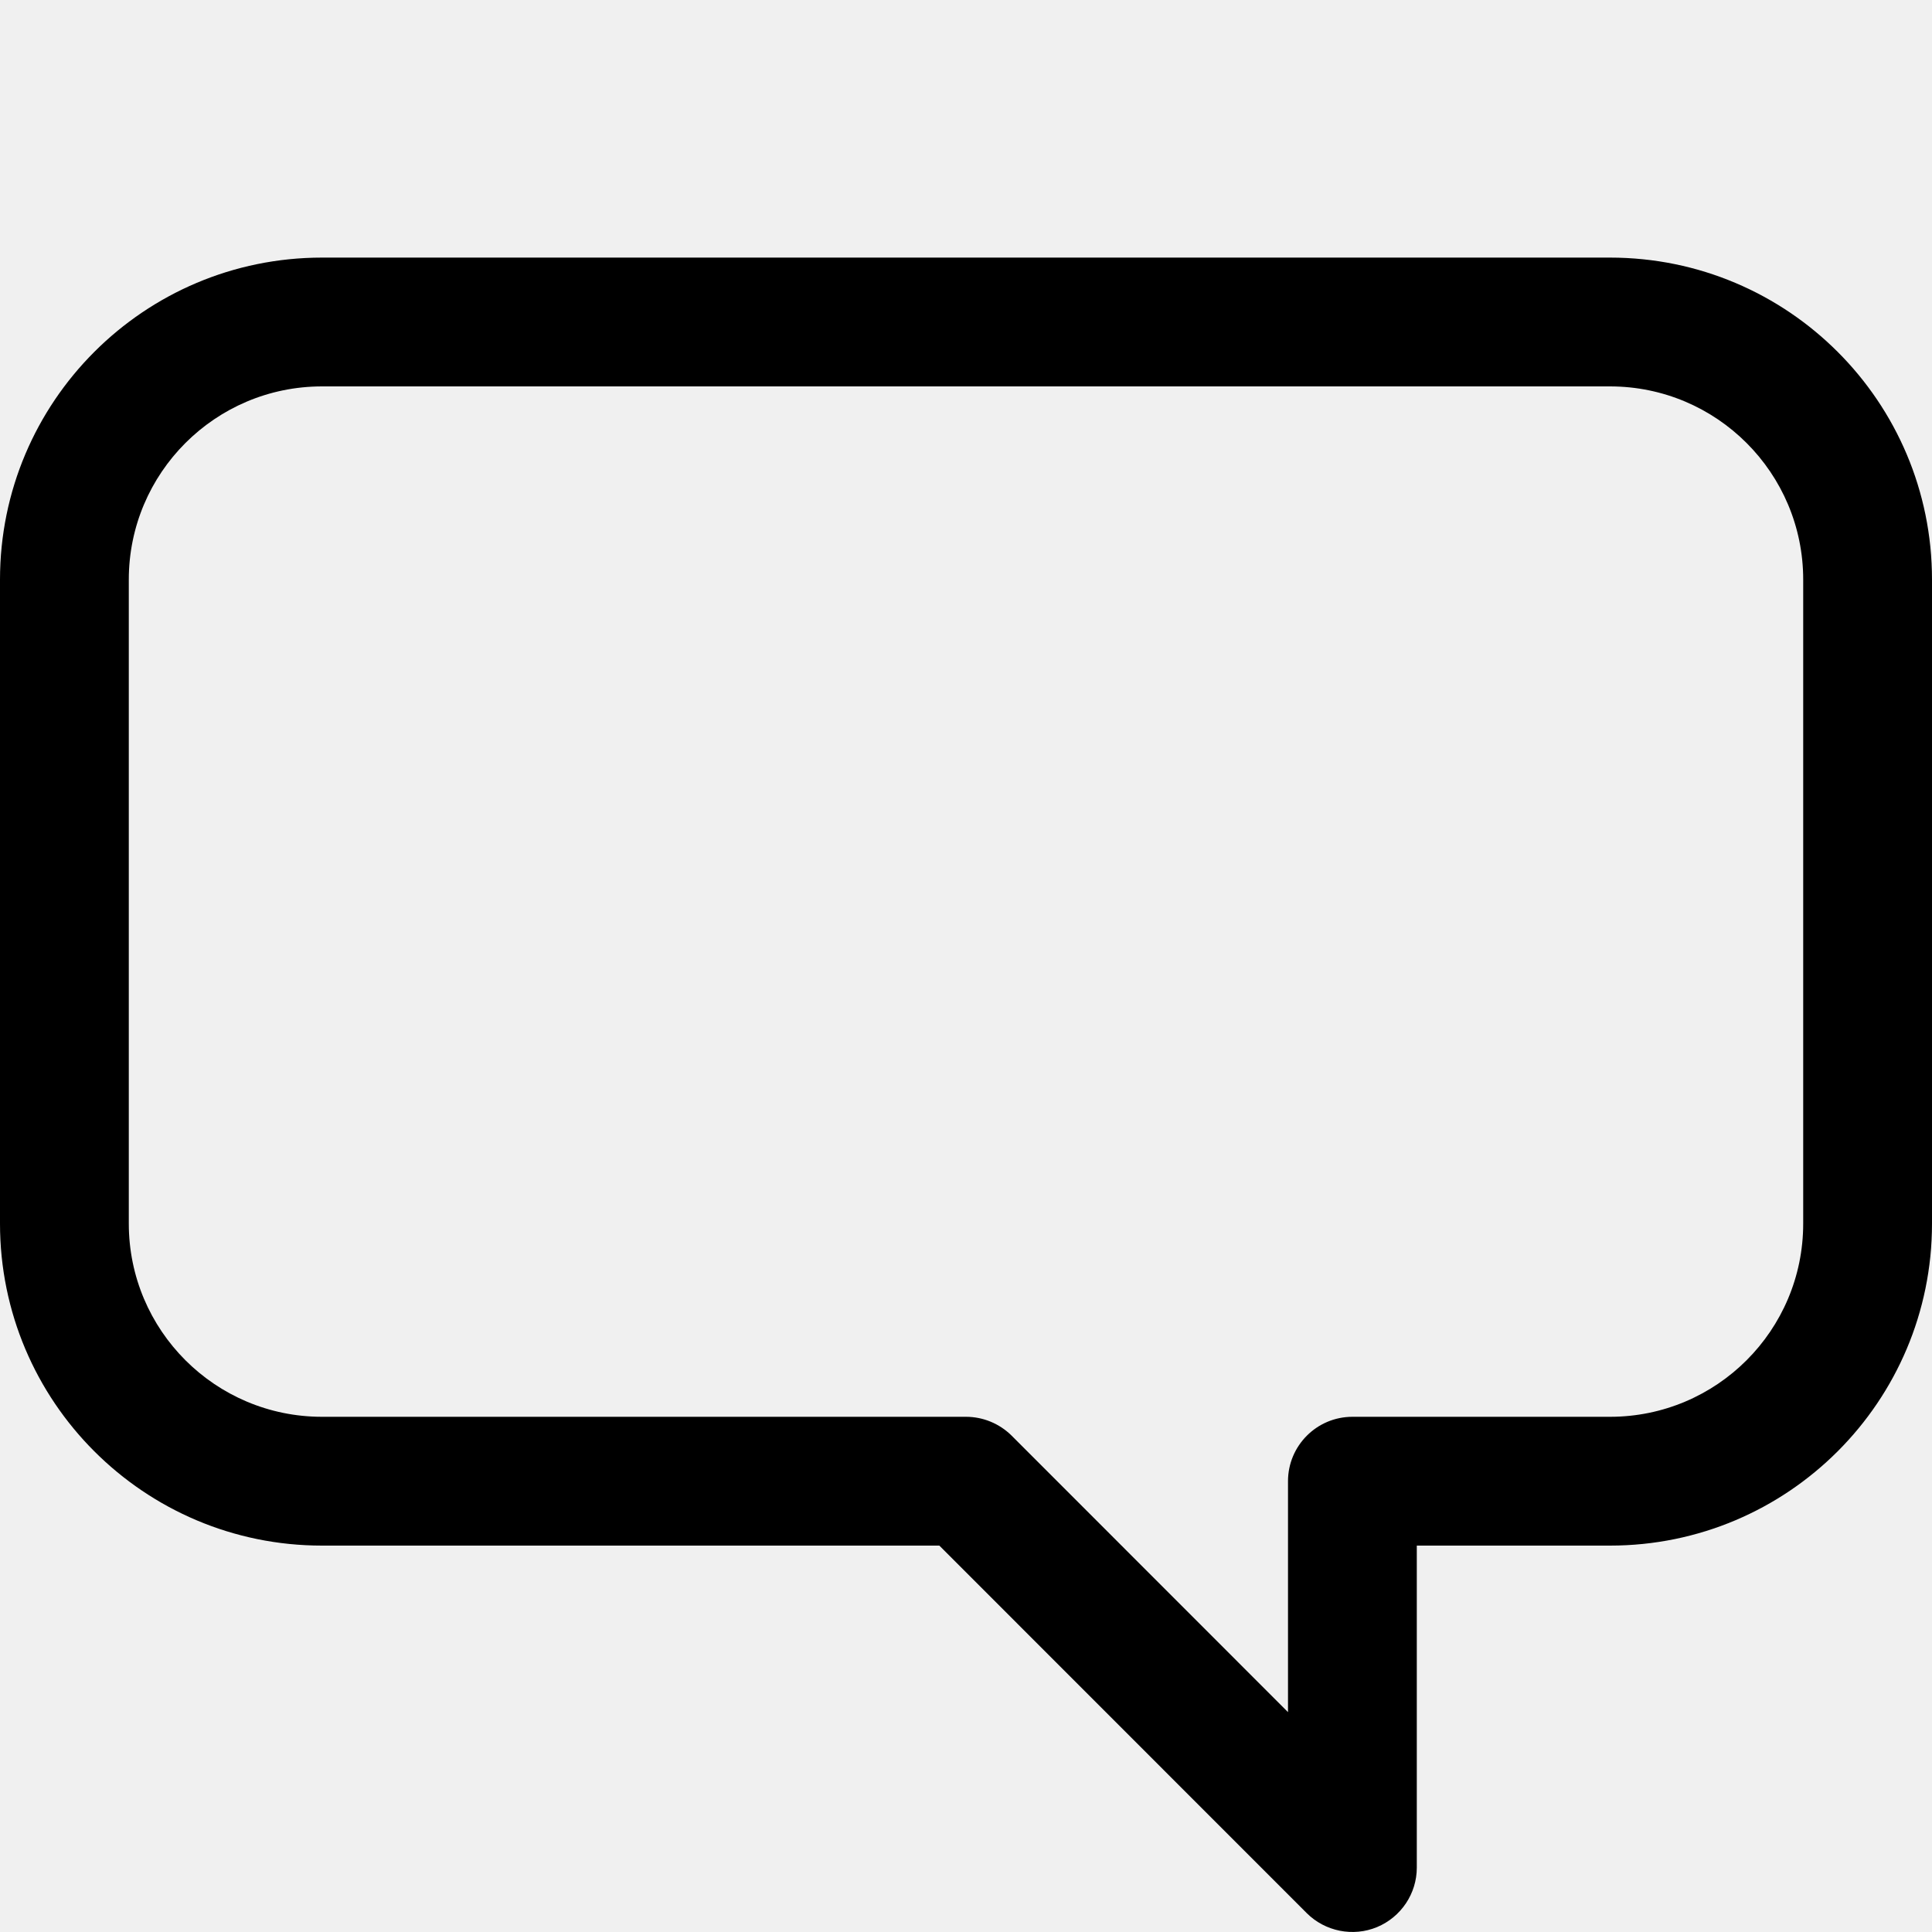
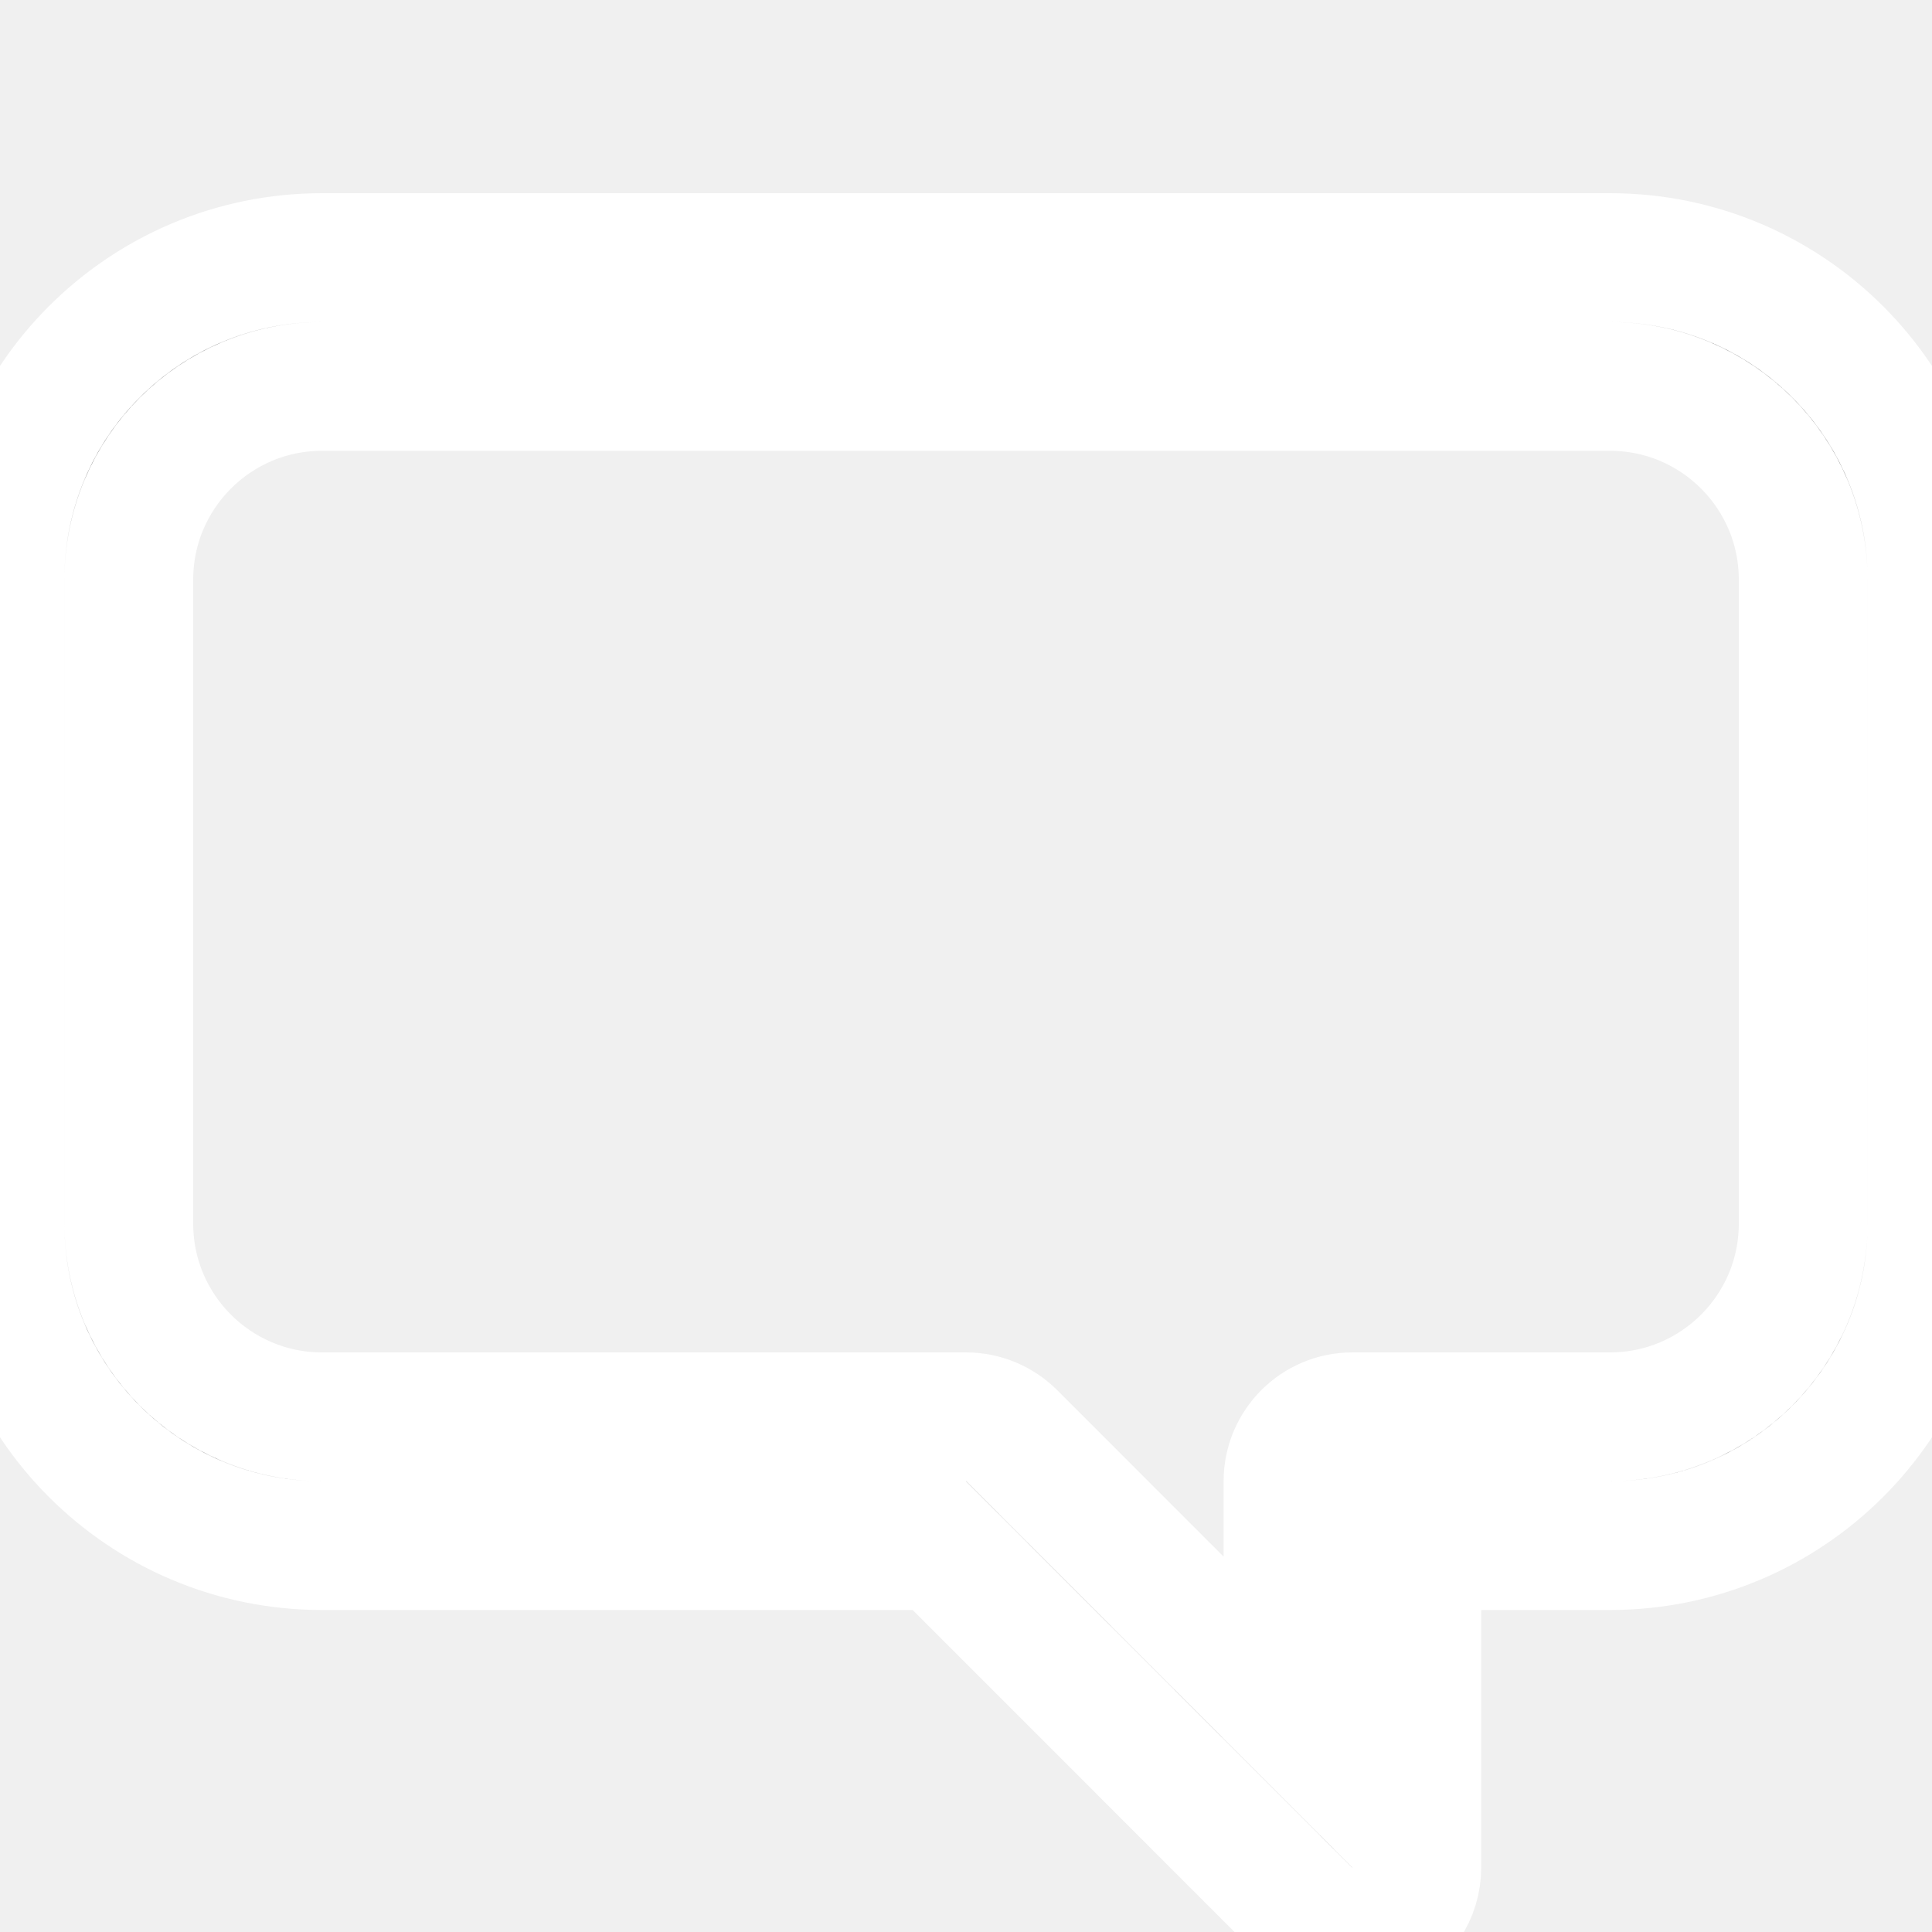
- <svg xmlns="http://www.w3.org/2000/svg" width="15" height="15" viewBox="0 0 15 15" fill="none">
-   <path d="M12.5 3L2.5 3C1.672 3 1 3.672 1 4.5V9.5C1 10.329 1.672 11 2.5 11H7.5C7.633 11 7.76 11.053 7.854 11.146L10 13.293V11.5C10 11.224 10.224 11 10.5 11H12.5C13.328 11 14 10.329 14 9.5V4.5C14 3.672 13.328 3 12.5 3ZM2.5 2L12.5 2C13.881 2 15 3.119 15 4.5V9.5C15 10.881 13.881 12 12.5 12H11V14.5C11 14.702 10.878 14.884 10.691 14.962C10.505 15.039 10.289 14.996 10.146 14.854L7.293 12H2.5C1.119 12 0 10.881 0 9.5V4.5C0 3.119 1.119 2 2.5 2Z" fill="currentColor" fill-rule="evenodd" clip-rule="evenodd" />
+ <svg xmlns="http://www.w3.org/2000/svg" width="15" height="15" stroke-width="1" viewBox="0 0 15 15" fill="none">
+   <path d="M12.5 3L2.5 3C1.672 3 1 3.672 1 4.5V9.5C1 10.329 1.672 11 2.5 11H7.5C7.633 11 7.76 11.053 7.854 11.146L10 13.293V11.5C10 11.224 10.224 11 10.5 11H12.5C13.328 11 14 10.329 14 9.5V4.5C14 3.672 13.328 3 12.5 3ZM2.5 2L12.5 2C13.881 2 15 3.119 15 4.5V9.5C15 10.881 13.881 12 12.5 12H11V14.5C11 14.702 10.878 14.884 10.691 14.962C10.505 15.039 10.289 14.996 10.146 14.854L7.293 12H2.5C1.119 12 0 10.881 0 9.5V4.5C0 3.119 1.119 2 2.5 2Z" fill="currentColor" stroke="white" stroke-width="1" fill-rule="evenodd" clip-rule="evenodd" />
</svg>
